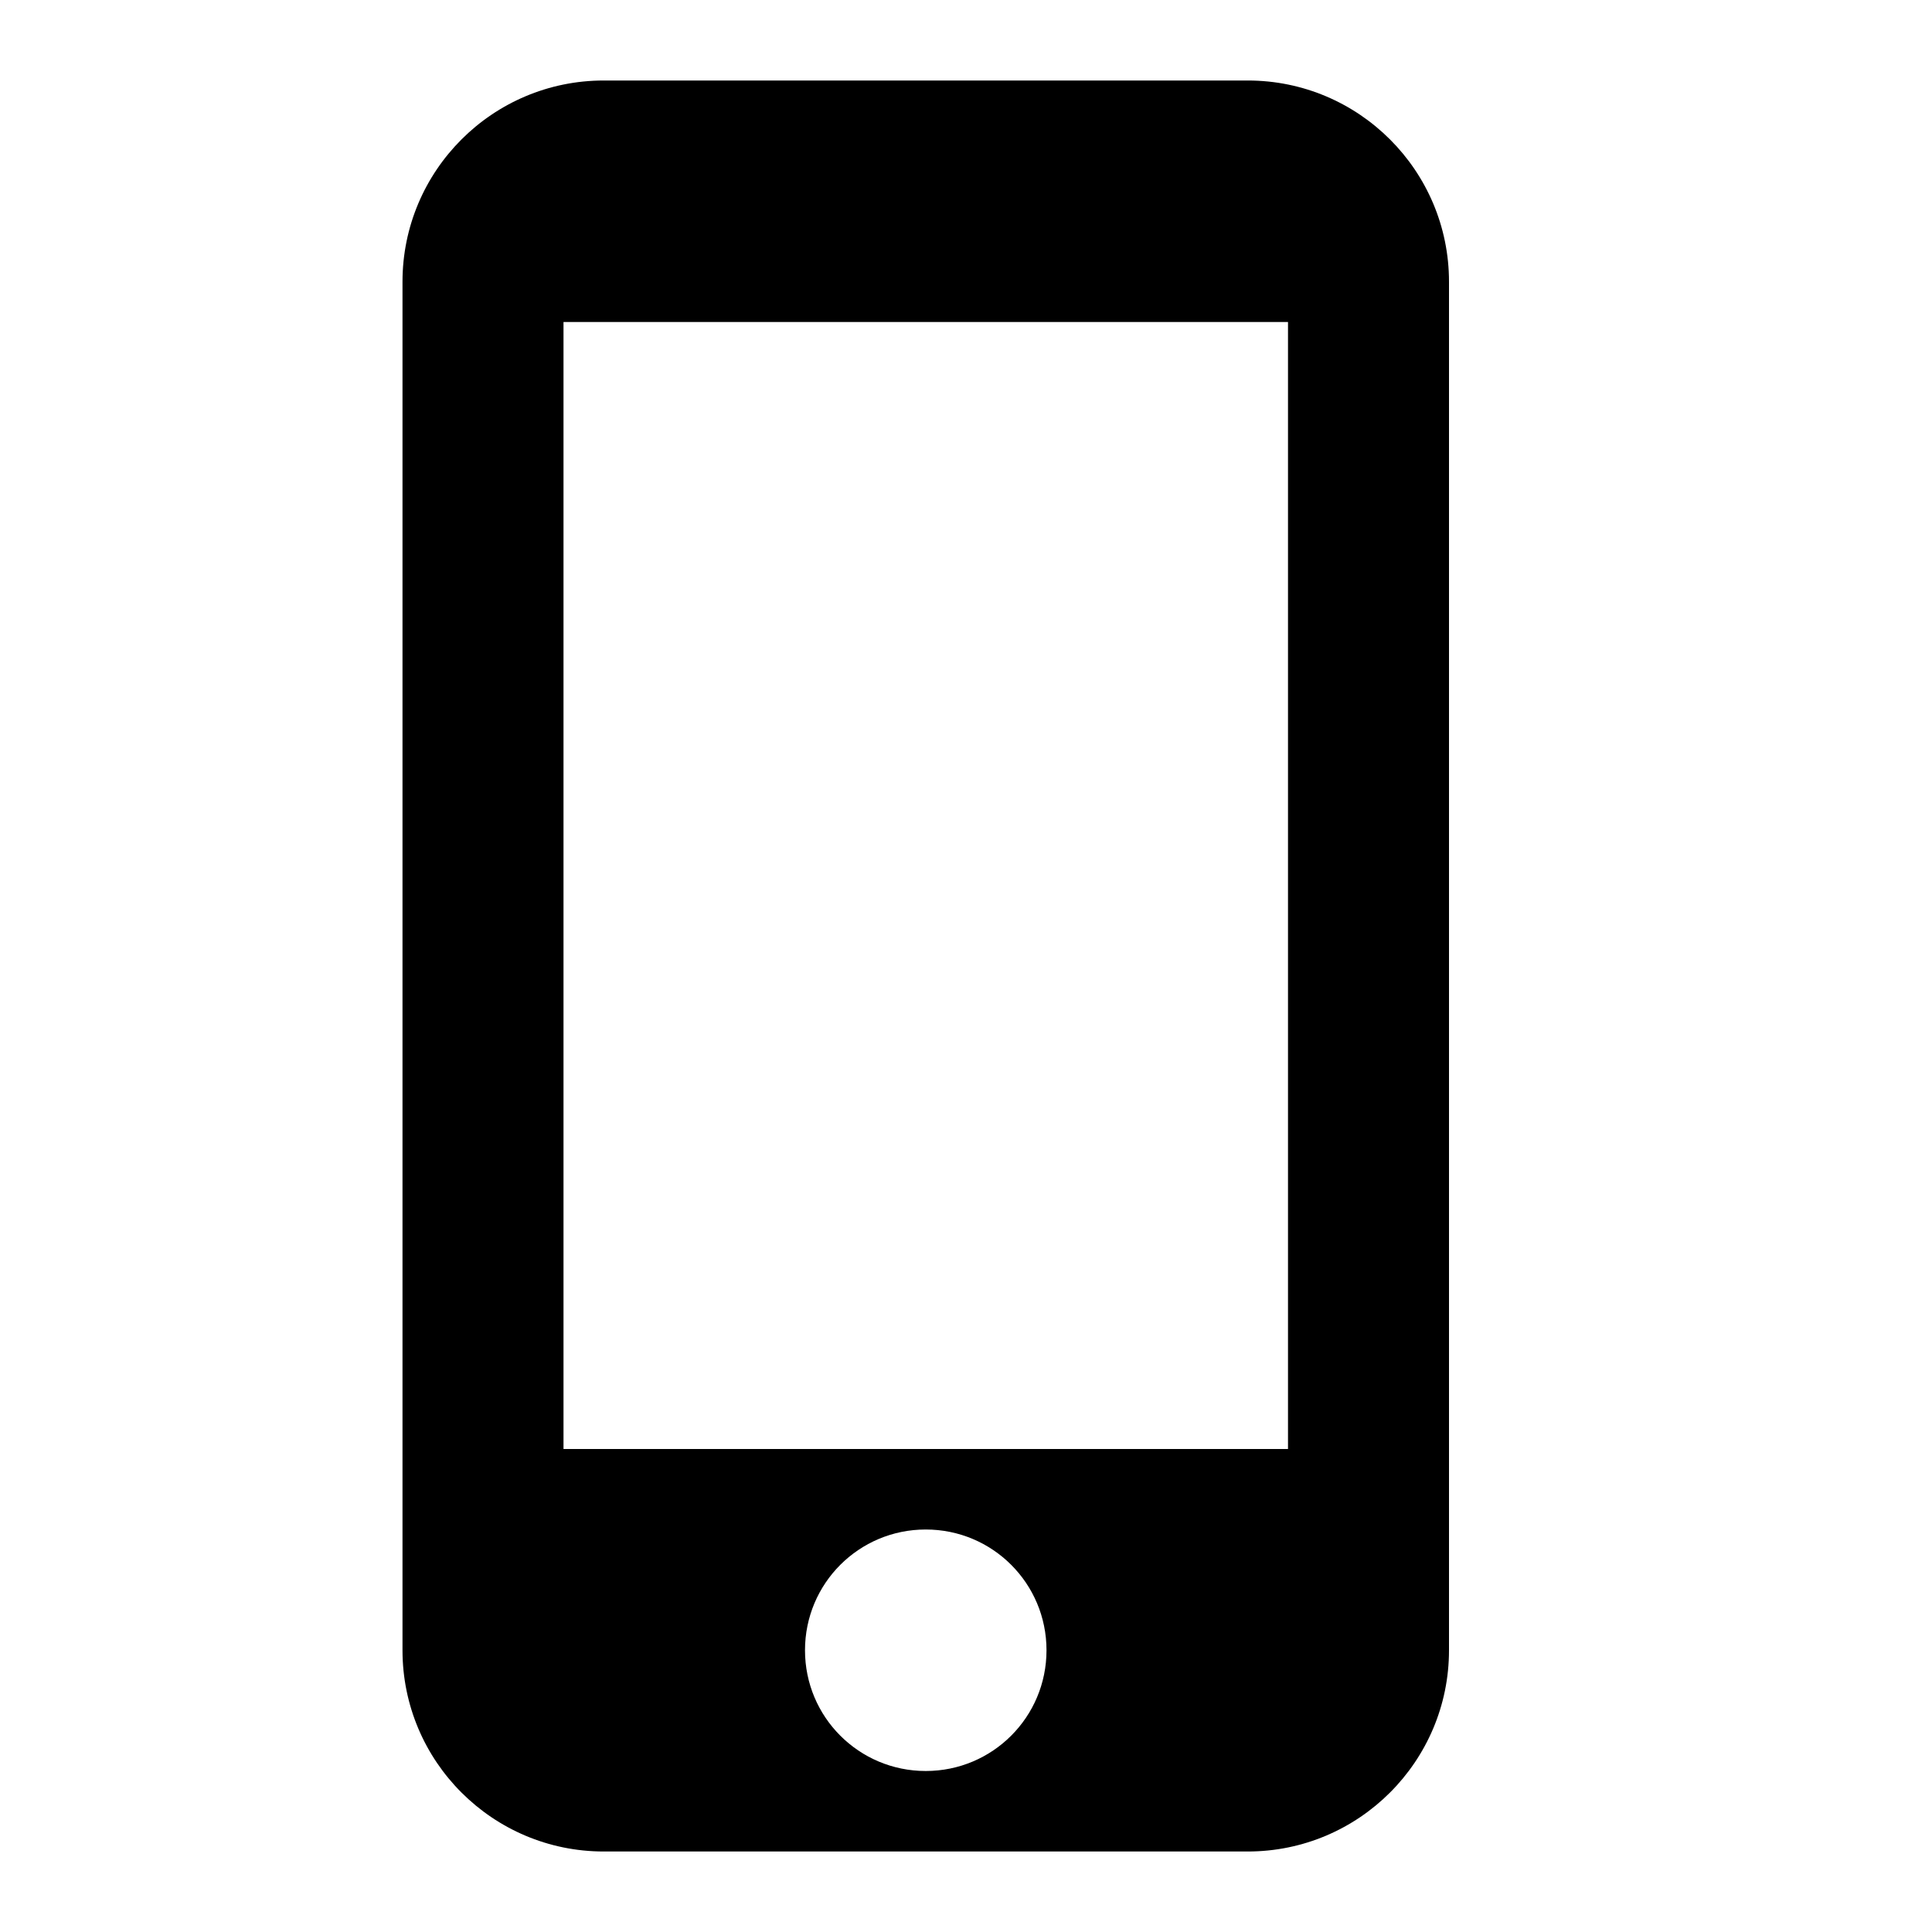
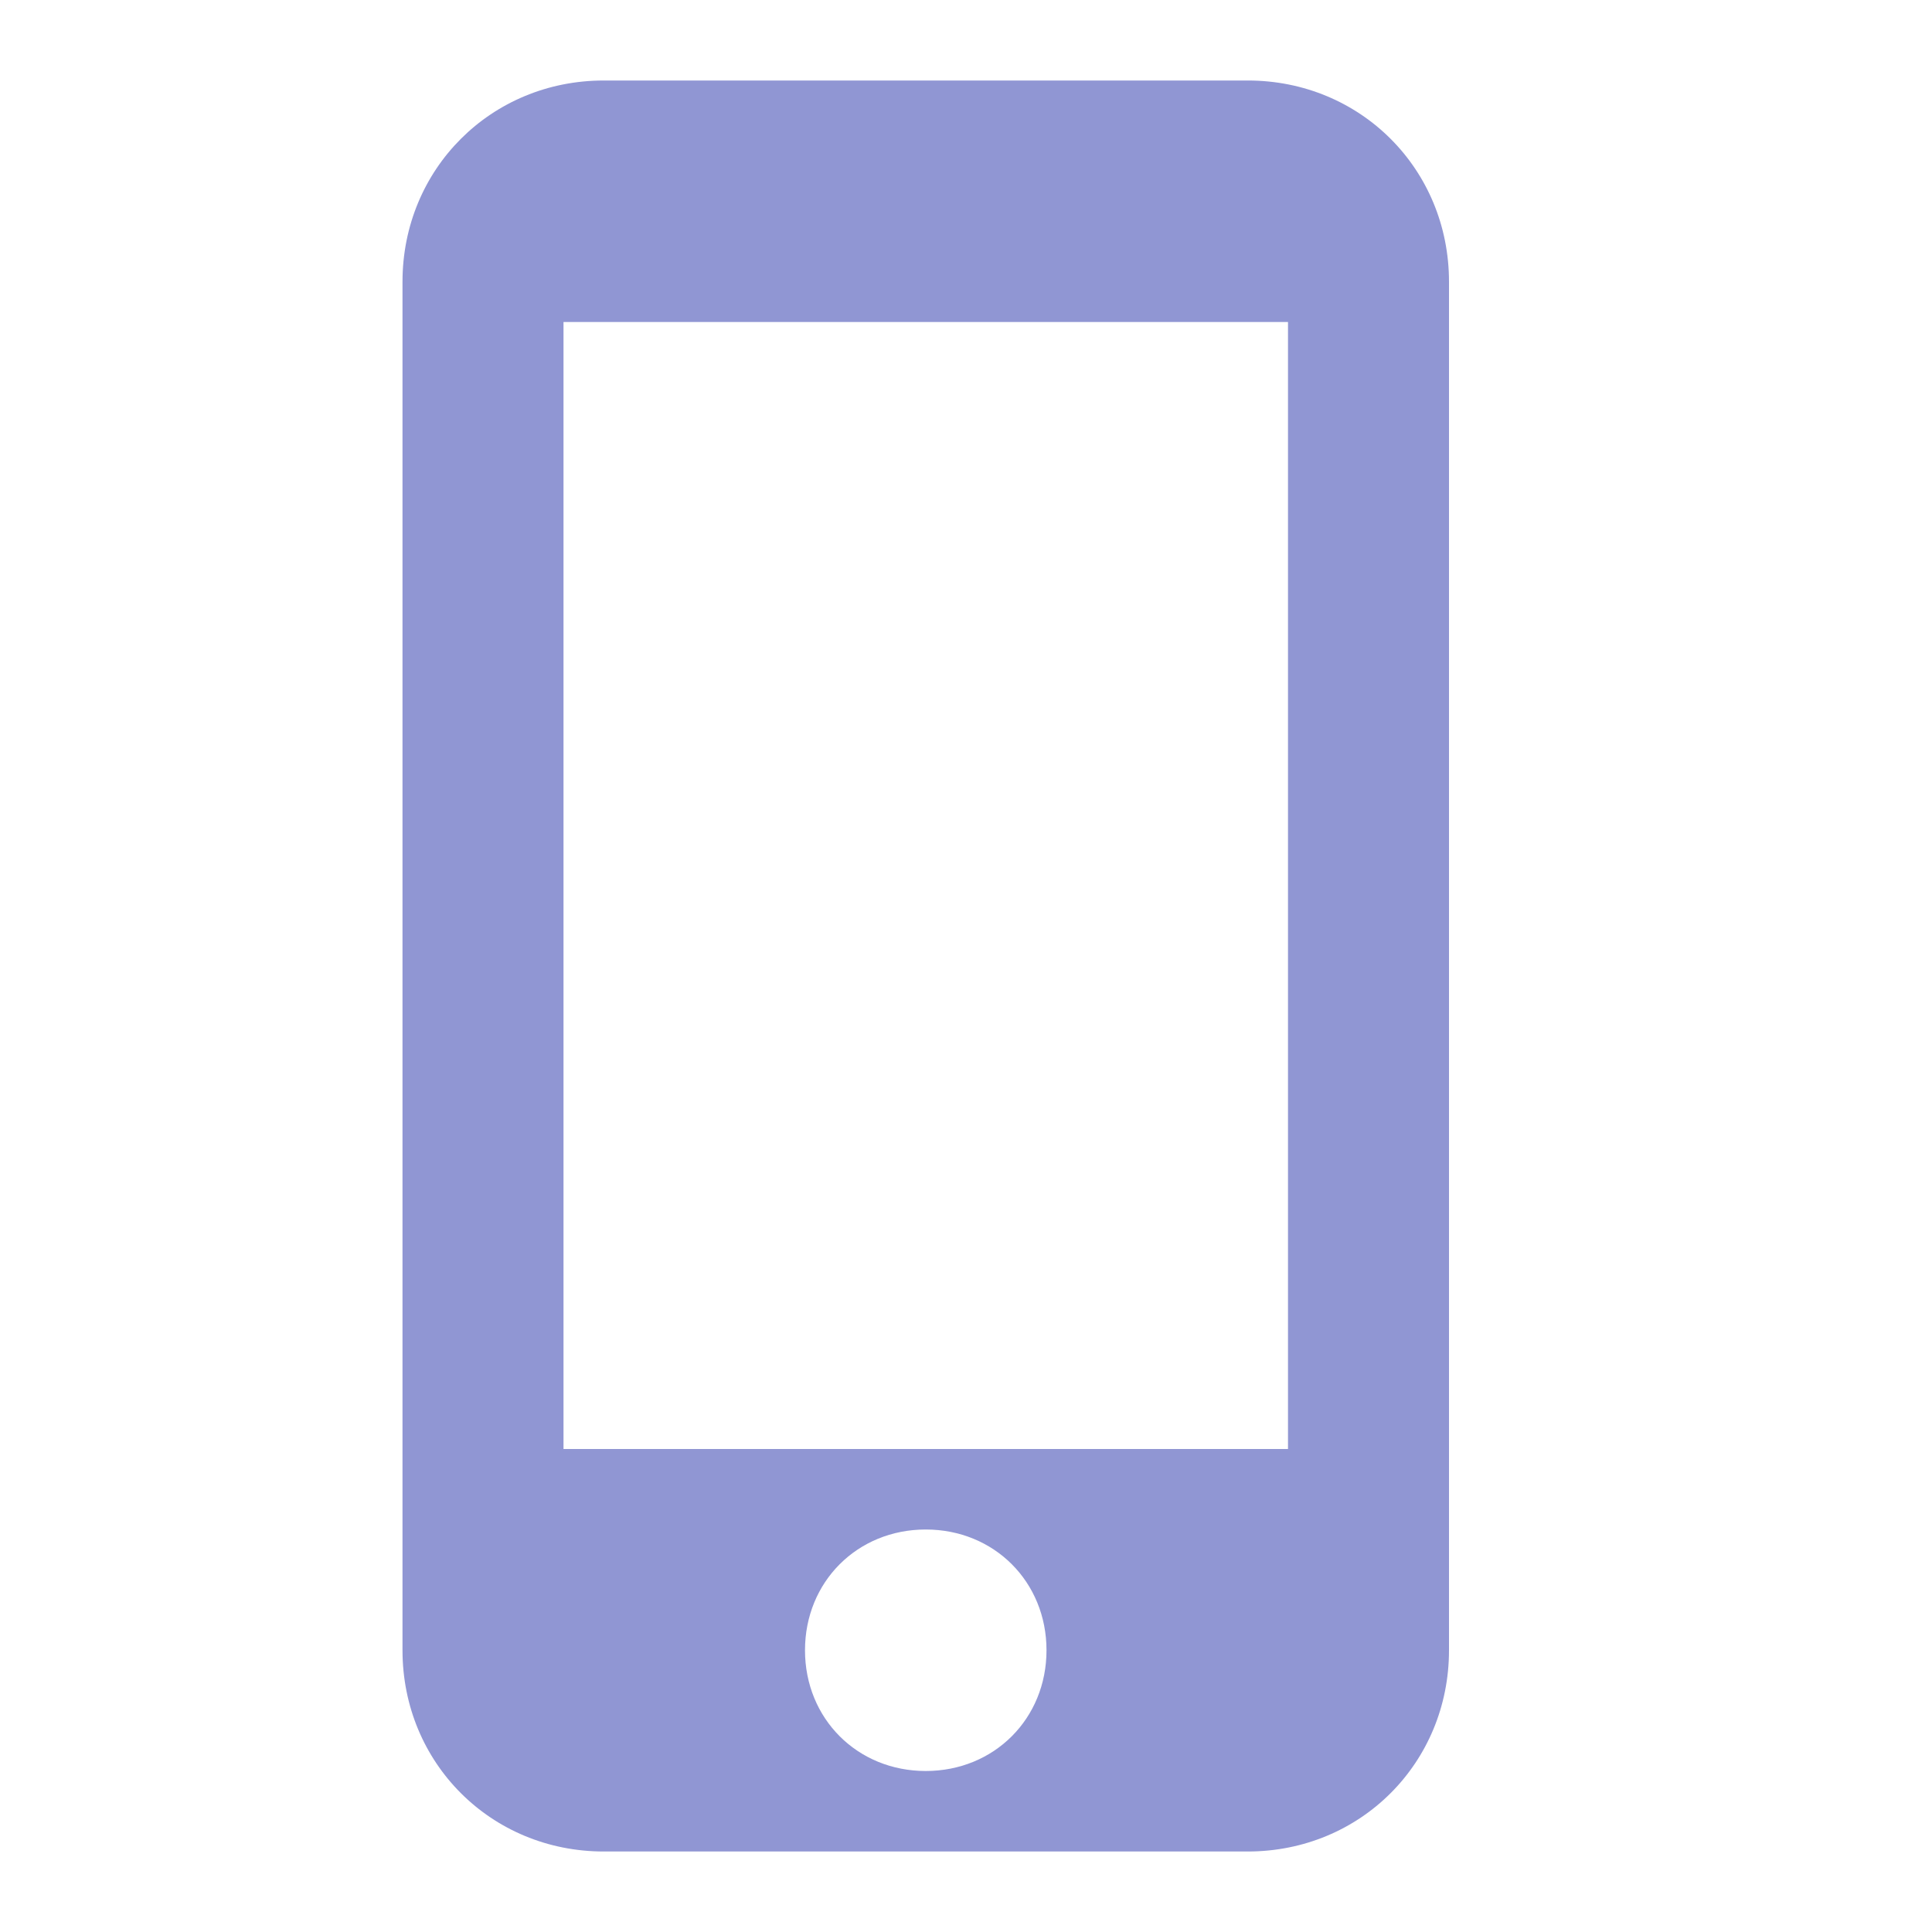
- <svg xmlns="http://www.w3.org/2000/svg" fill="#000000" height="48" viewBox="0 0 24 24" width="48">
-   <path d="M15.5 1h-8C6.12 1 5 2.12 5 3.5v17C5 21.88 6.12 23 7.5 23h8c1.38 0 2.5-1.12 2.5-2.5v-17C18 2.12 16.88 1 15.5 1zm-4 21c-.83 0-1.5-.67-1.5-1.5s.67-1.5 1.5-1.5 1.5.67 1.5 1.5-.67 1.5-1.5 1.5zm4.5-4H7V4h9v14z" />
-   <path d="M0 0h24v24H0z" fill="none" />
+ <svg xmlns="http://www.w3.org/2000/svg" version="1.1" id="Layer_1" x="0px" y="0px" viewBox="-281 373 48 48" style="enable-background:new -281 373 48 48;" xml:space="preserve">
+   <style type="text/css">
+ 	.st0{fill:#9096D3;}
+ 	.st1{fill:none;}
+ </style>
+   <path class="st0" d="M-250,375h-16c-2.8,0-5,2.2-5,5v34c0,2.8,2.2,5,5,5h16c2.8,0,5-2.2,5-5v-34C-245,377.2-247.2,375-250,375z   M-258,417c-1.7,0-3-1.3-3-3s1.3-3,3-3s3,1.3,3,3S-256.3,417-258,417z M-249,409h-18v-28h18V409z" />
+   <path class="st1" d="M-281,373h48v48h-48V373z" />
</svg>
